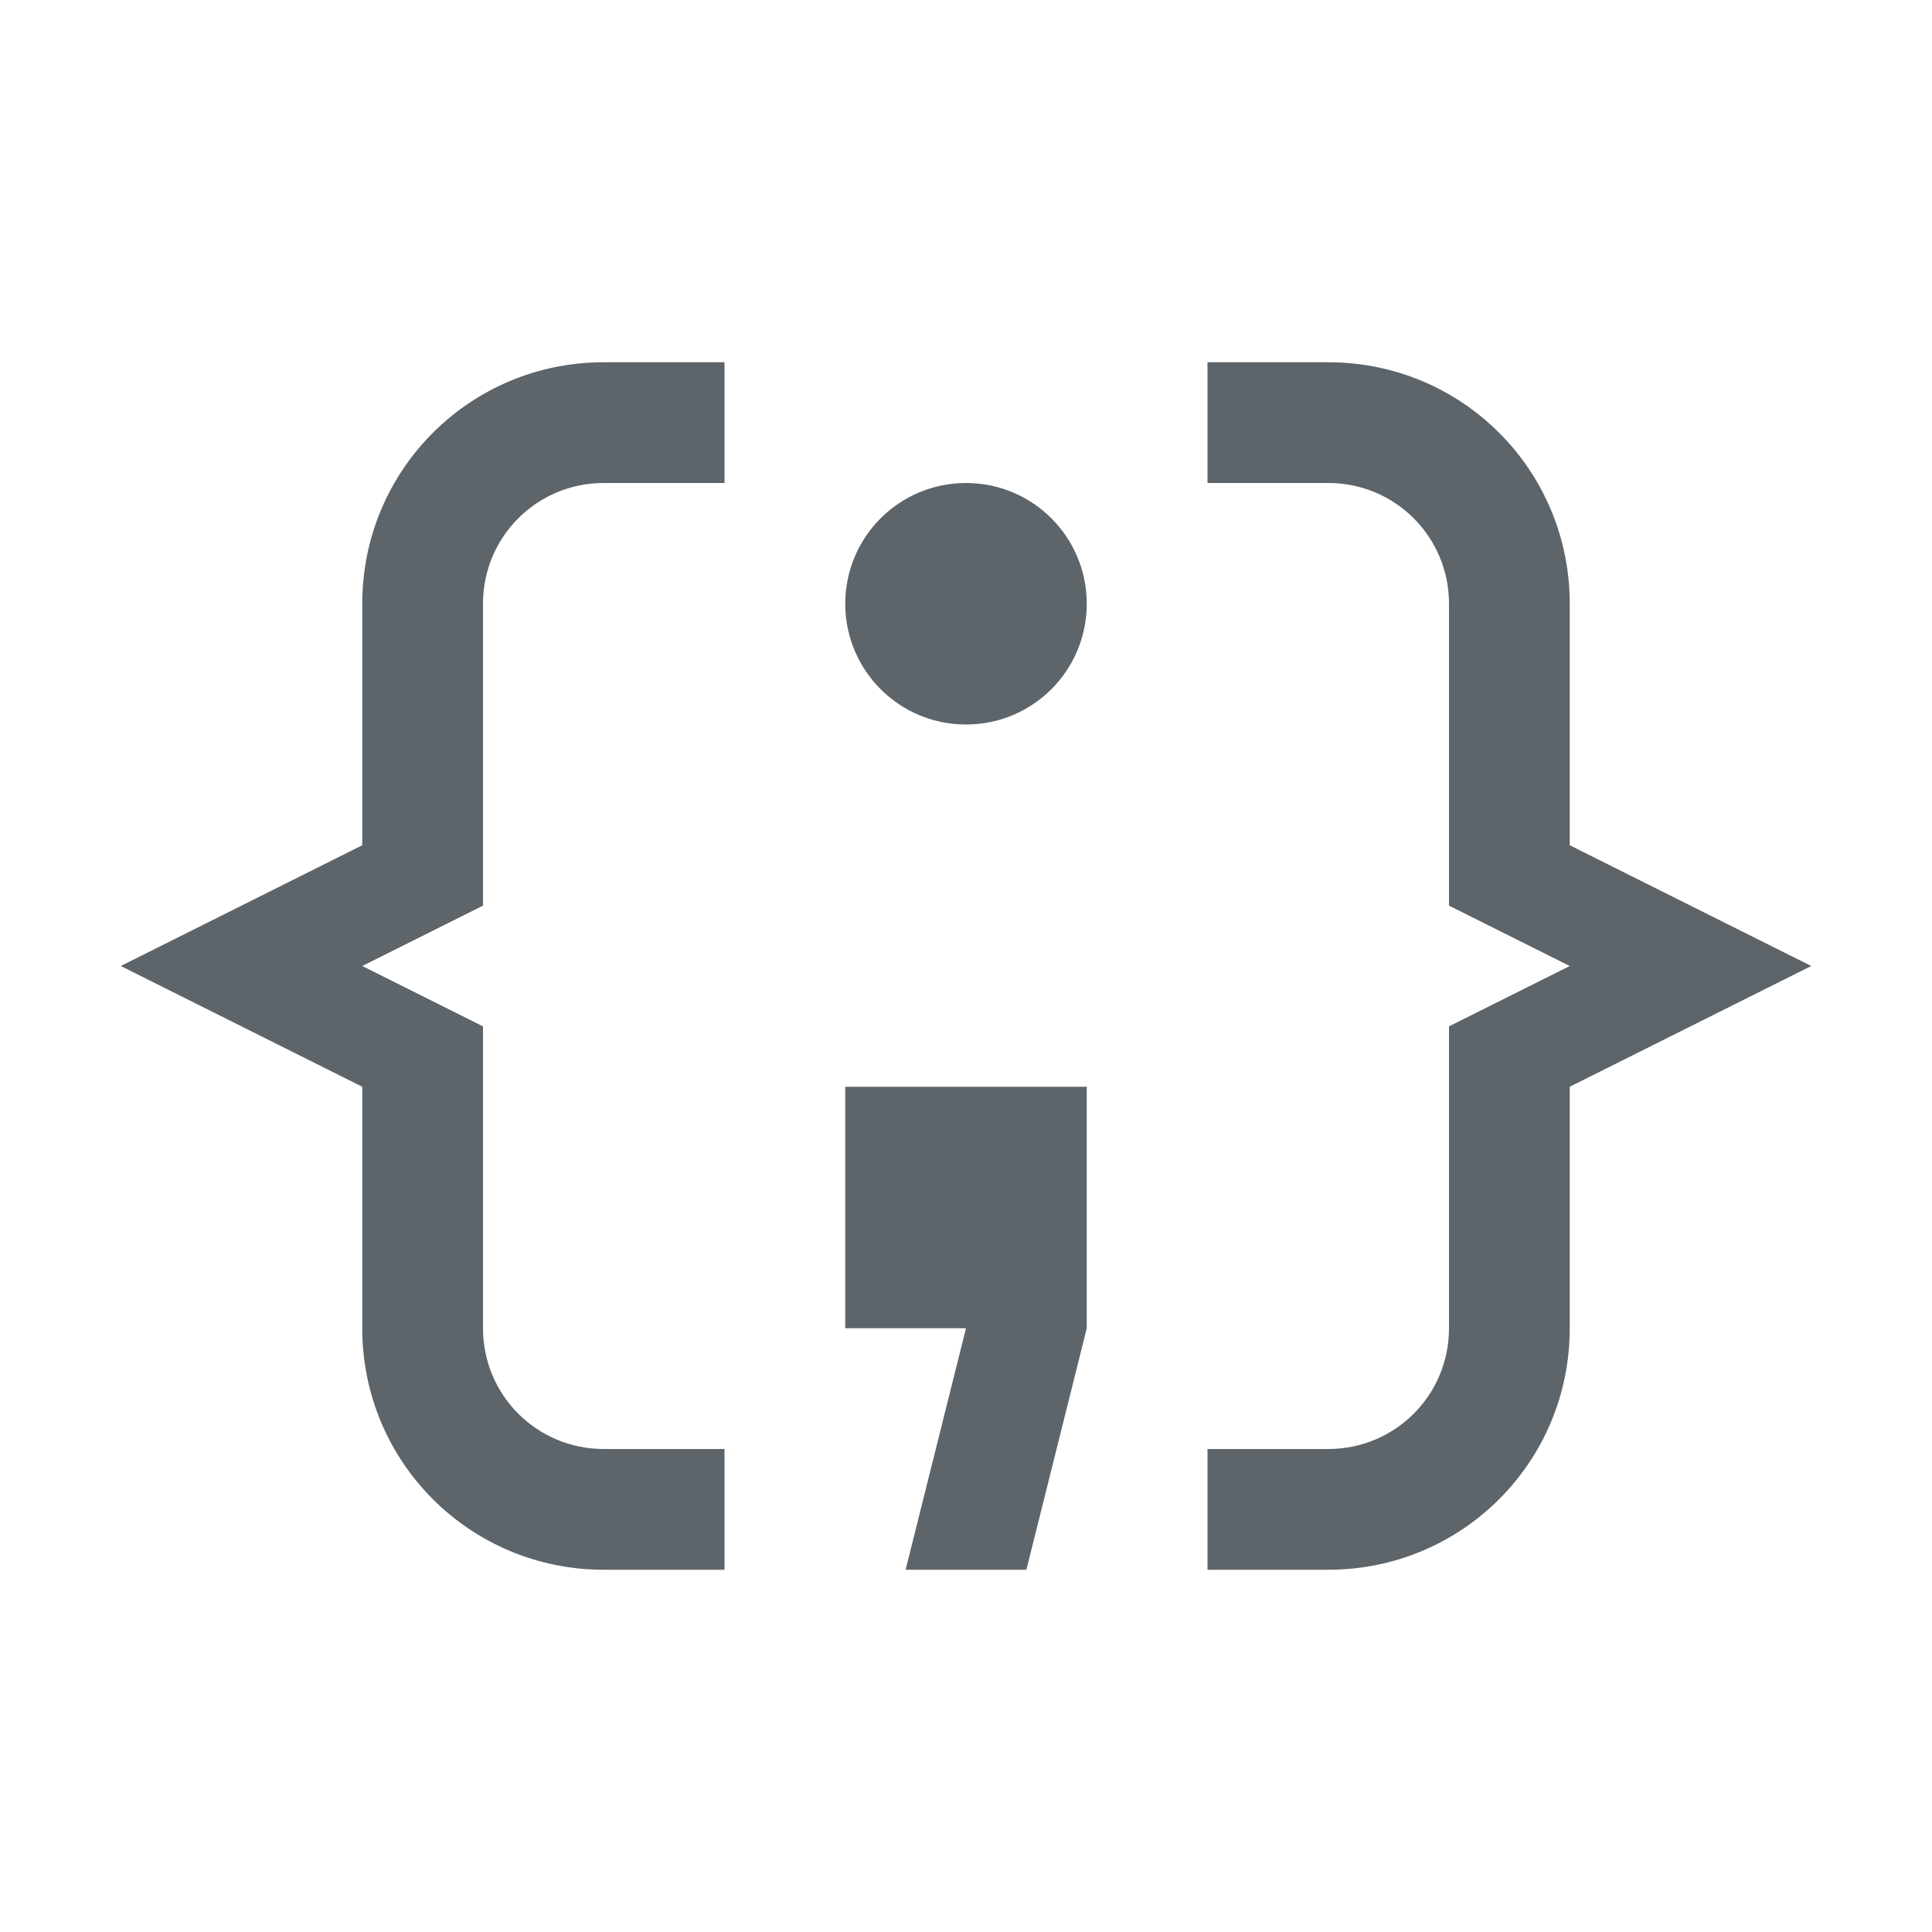
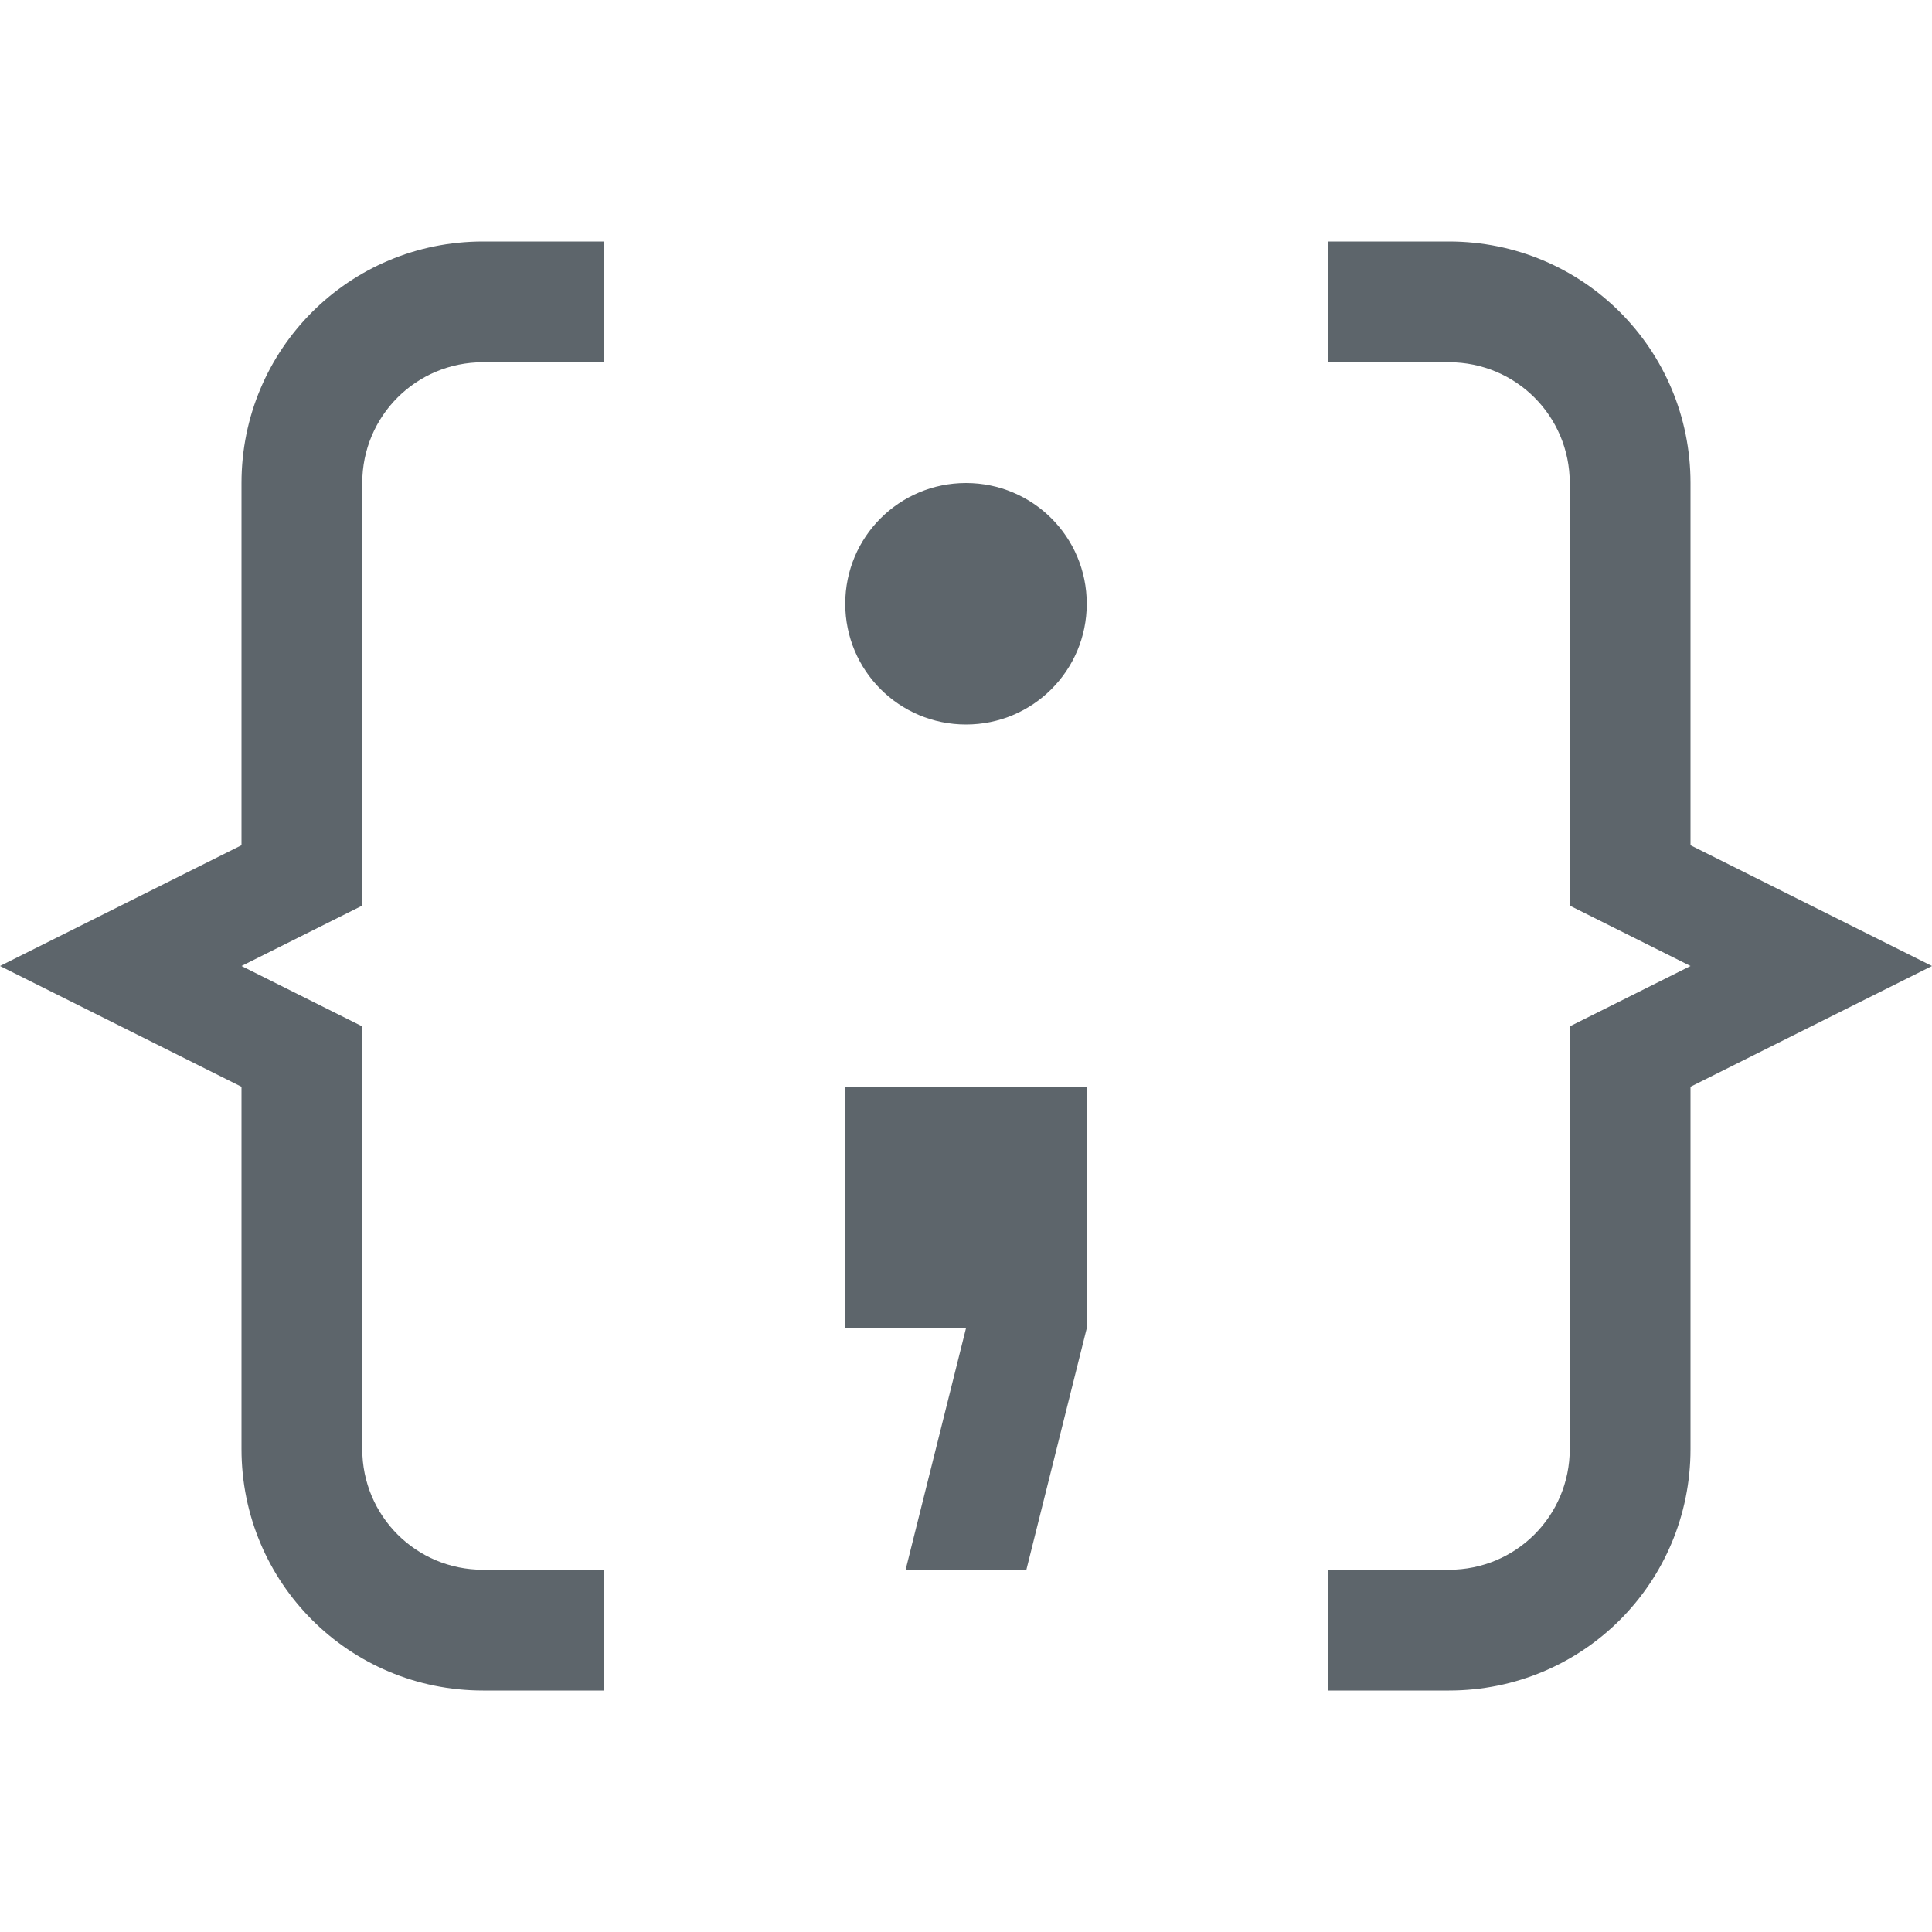
<svg xmlns="http://www.w3.org/2000/svg" width="16px" height="16px" version="1.1" viewBox="0 0 16 16">
  <path d="m9 5c0 0.553-0.447 1-1 1s-1-0.447-1-1 0.447-1 1-1 1 0.447 1 1z" fill="#5d656b" stroke-width=".8" />
  <path d="m7 9v2h1l-0.5 2h1l0.5-2v-2z" fill="#5d656b" />
-   <path d="m5 3c-1.108 0-2 0.892-2 2v2l-2 1 2 1v2c0 1.108 0.892 2 2 2h1v-1h-1c-0.554 0-1-0.446-1-1v-2.5l-1-0.5 1-0.5v-2.5c0-0.554 0.446-1 1-1h1v-1zm5 0v1h1c0.554 0 1 0.446 1 1v2.5l1 0.5-1 0.5v2.5c0 0.554-0.446 1-1 1h-1v1h1c1.108 0 2-0.892 2-2v-2l2-1-2-1v-2c0-1.108-0.892-2-2-2z" fill="#5d656b" fill-rule="evenodd" stop-color="#000000" />
+   <path d="m4 2c-1.108 0-2 0.892-2 2v3l-2 1 2 1v3c0 1.108 0.892 2 2 2h1v-1h-1c-0.554 0-1-0.446-1-1v-3.5l-1-0.5 1-0.5v-3.5c0-0.554 0.446-1 1-1h1v-1zm7 0v1h1c0.554 0 1 0.446 1 1v3.5l1 0.5-1 0.5v3.5c0 0.554-0.446 1-1 1h-1v1h1c1.108 0 2-0.892 2-2v-3l2-1-2-1v-3c0-1.108-0.892-2-2-2z" fill="#5d656b" fill-rule="evenodd" stop-color="#000000" />
</svg>
